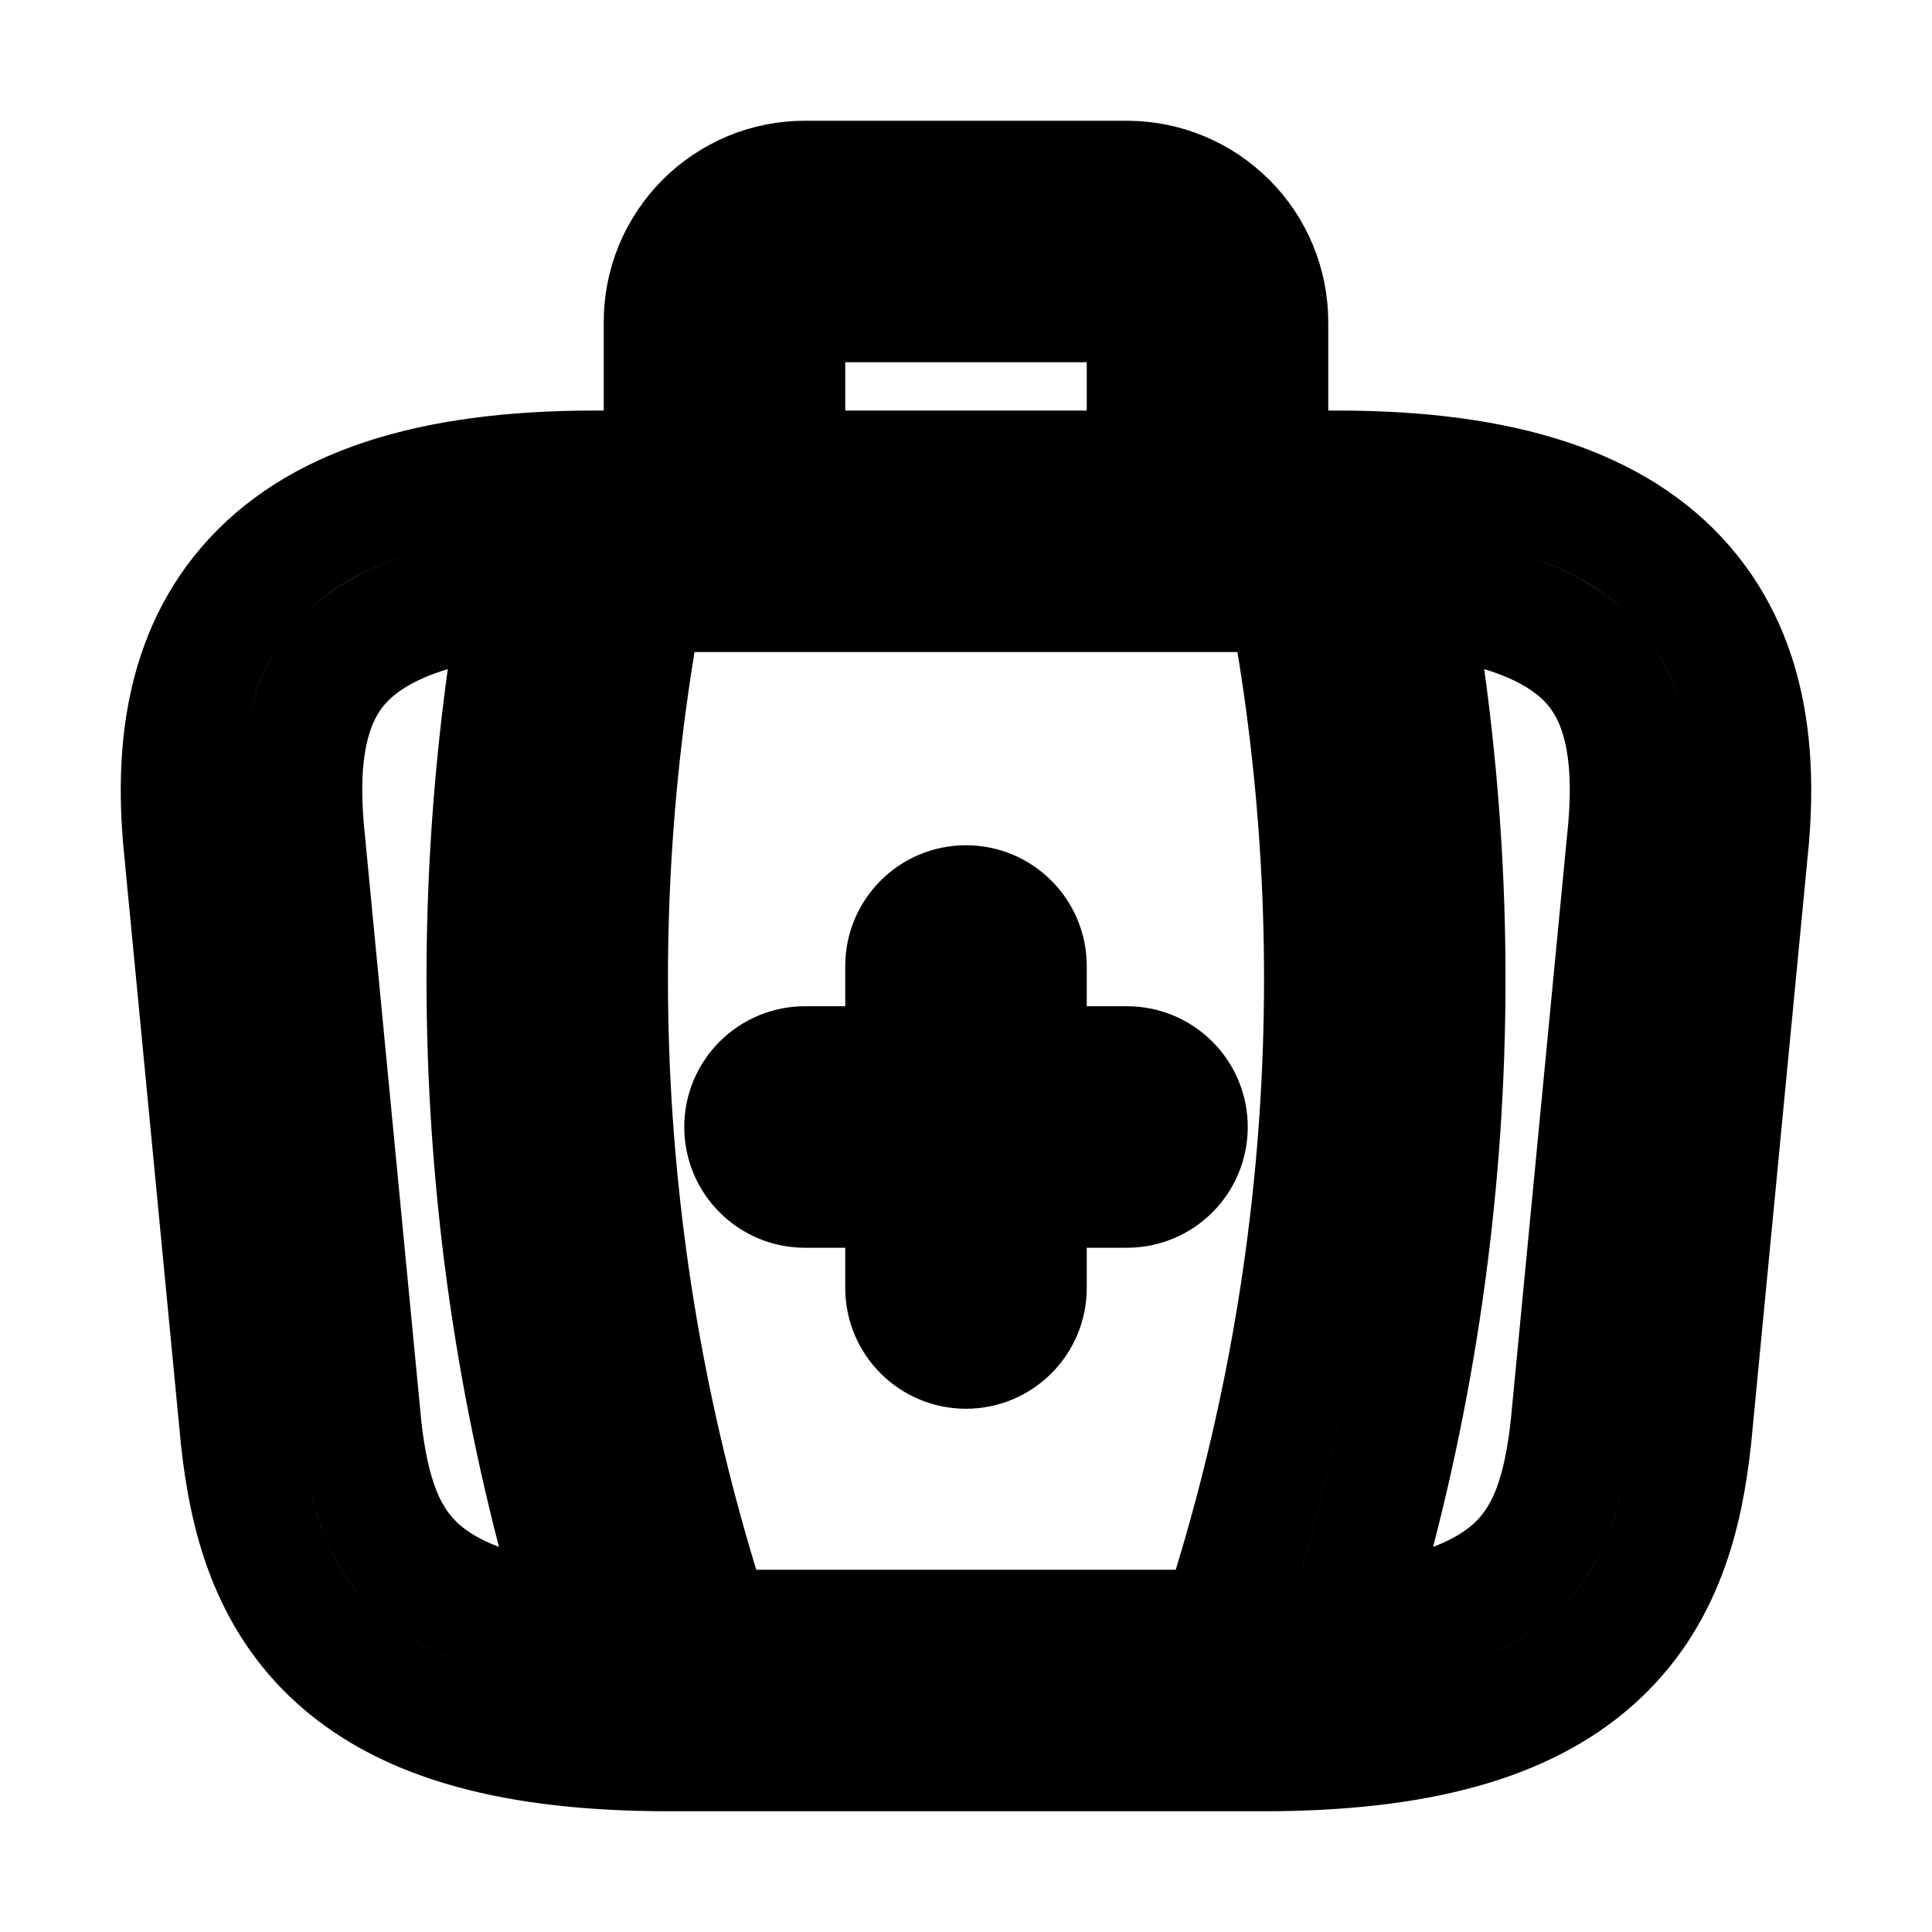
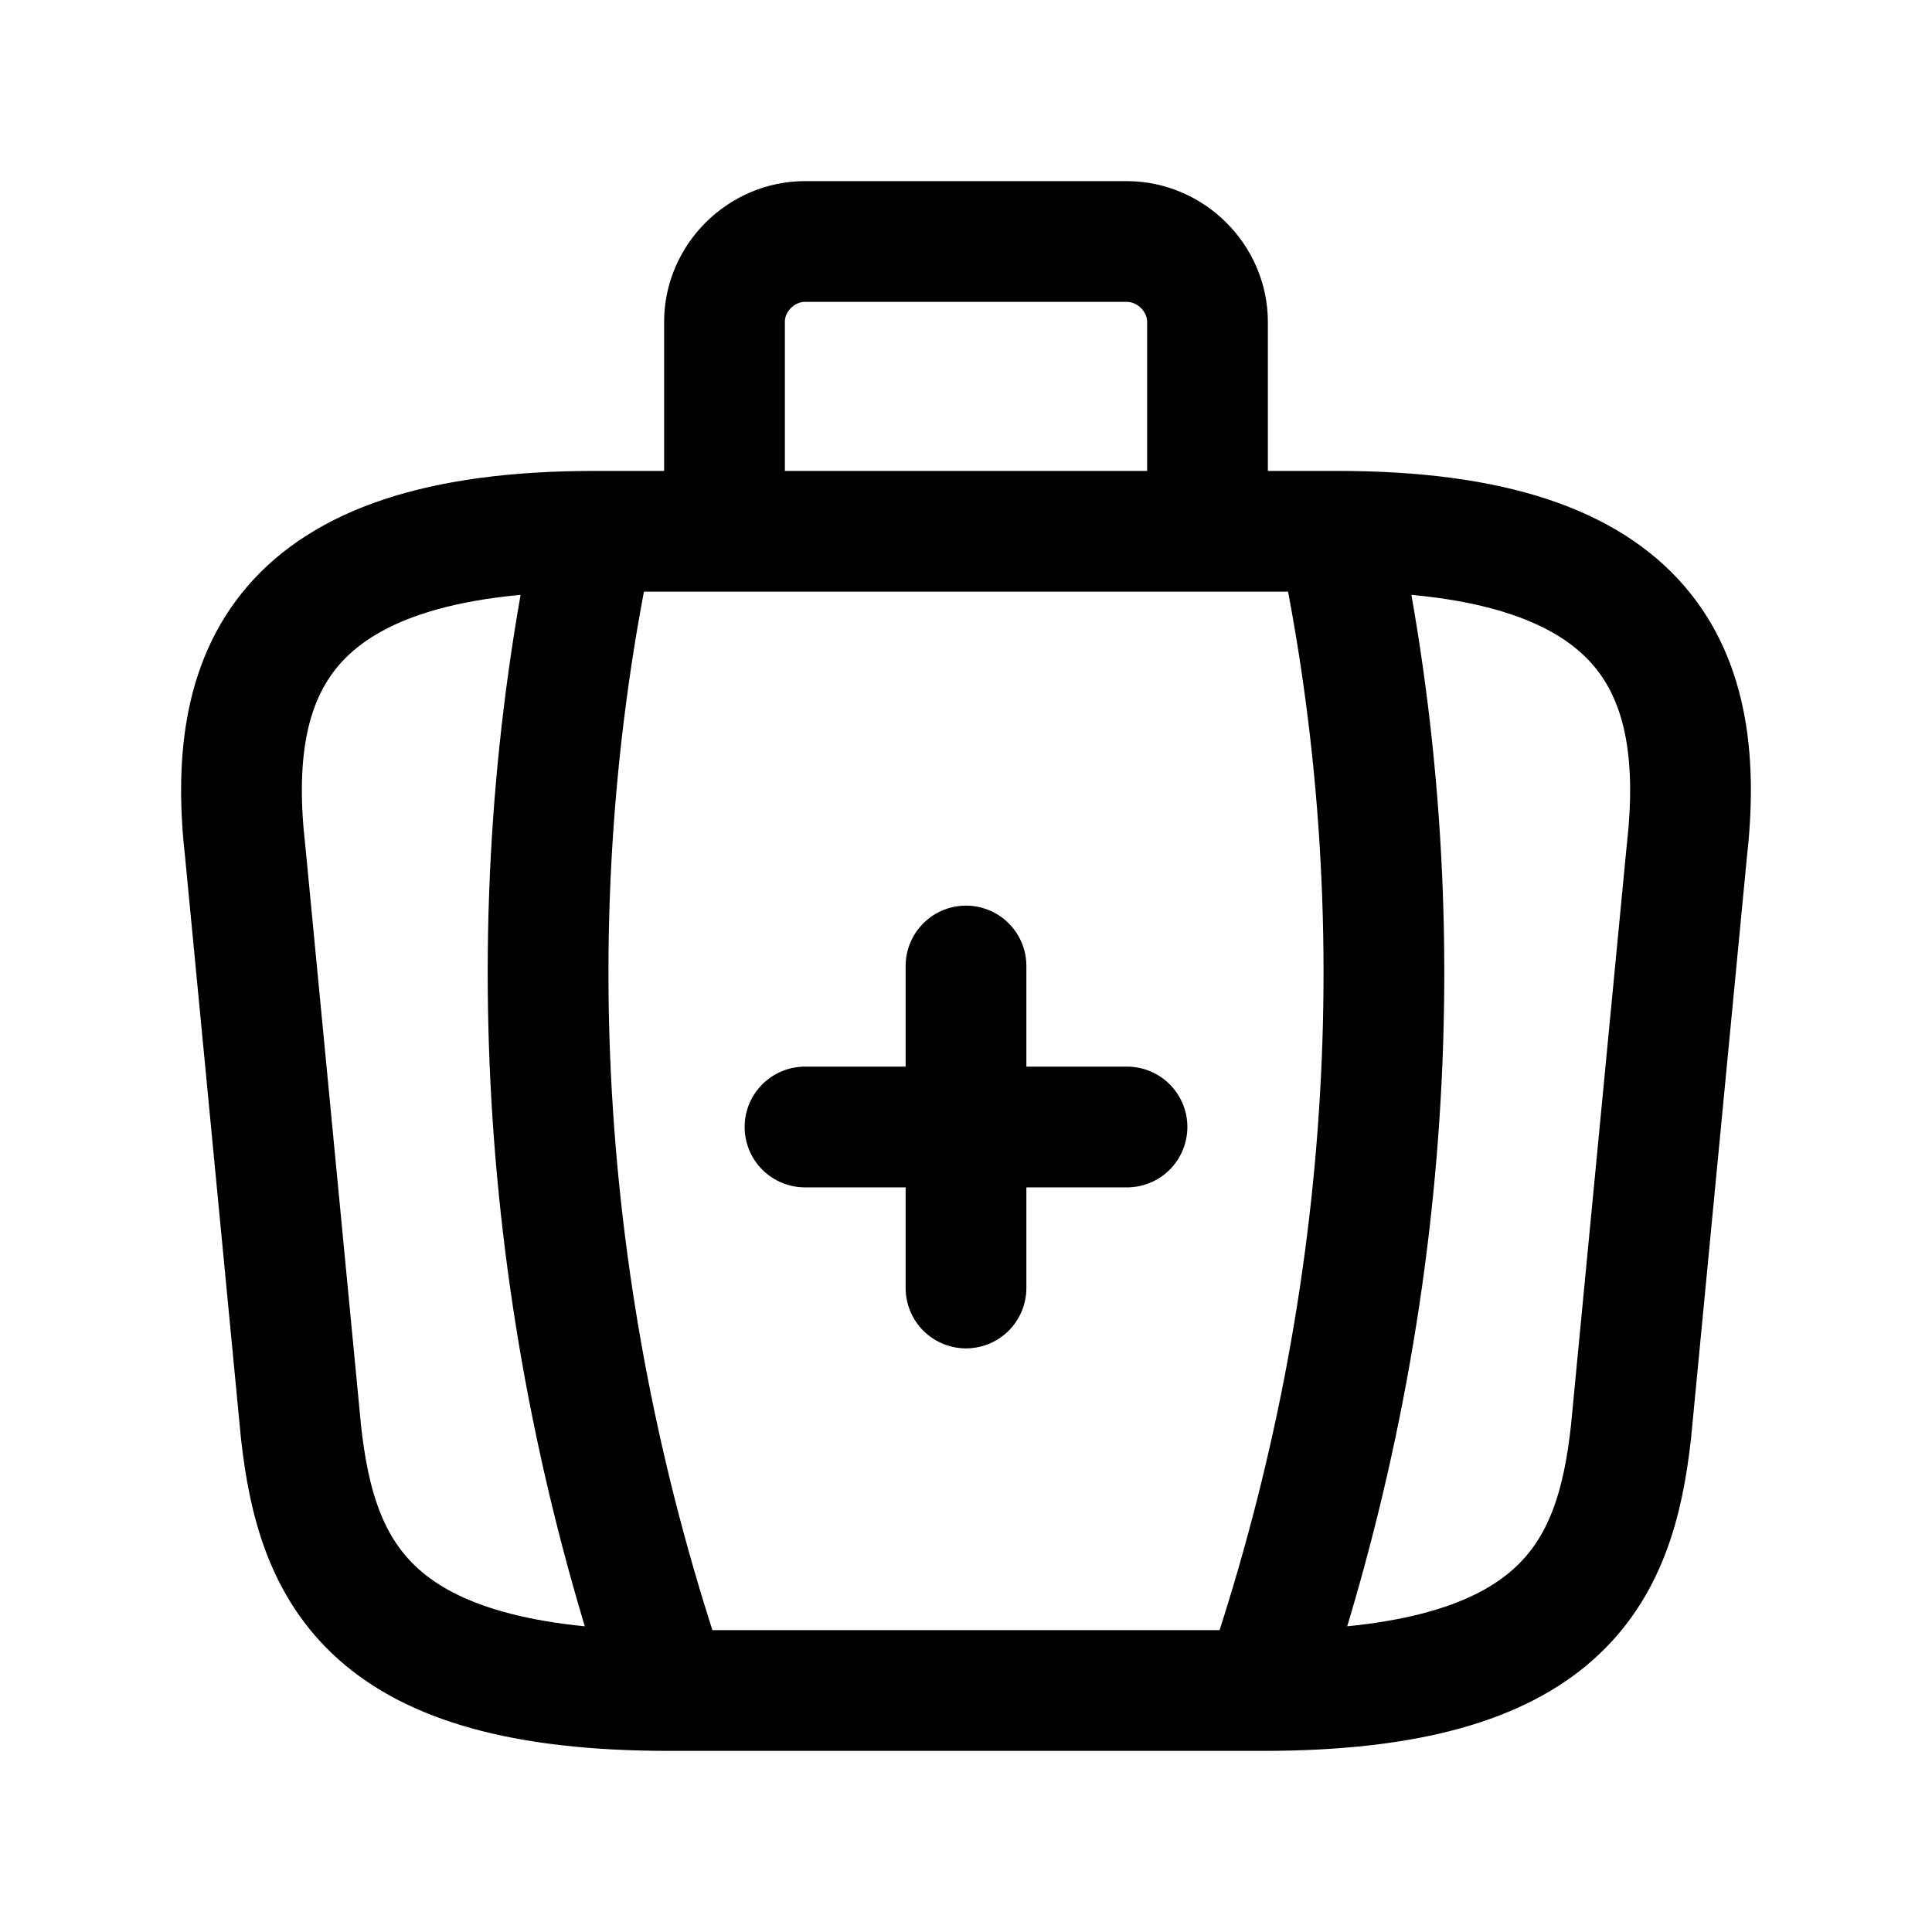
<svg xmlns="http://www.w3.org/2000/svg" width="24" height="24" fill="none" viewBox="0 0 24 24" stroke-width="1.5" stroke="currentColor" stroke-linecap="round" stroke-linejoin="round">
-   <path d="m20.26 17.787.746.082.001-.01zm.693-7.2-.745-.085-.001.013zm-17.906 0 .747-.072-.002-.013zm.692 7.2-.746.072v.01zm12.033 2.98.71.242zm-7.544 0 .71-.243zM14.25 5.999a.75.75 0 0 0 1.5 0zm.75-2h.75zm-.293-.705.53-.53zM14.001 3l.002-.75H14zm-4.385.076.287.693zm-.324.217-.531-.53zm-.217.325.694.286zM9 4h.75v-.003zm-.75 2a.75.75 0 0 0 1.5 0zm4.5 6a.75.75 0 0 0-1.5 0zm-1.5 4a.75.75 0 0 0 1.5 0zM14 14.75a.75.75 0 0 0 0-1.5zm-4-1.5a.75.75 0 0 0 0 1.5zM8.308 21v.75h7.384v-1.5H8.308zm7.384 0v.75c1.928 0 3.246-.372 4.102-1.135.868-.773 1.11-1.812 1.212-2.746l-.745-.082-.746-.082c-.09.83-.278 1.397-.719 1.79-.452.403-1.322.755-3.104.755zm4.569-3.213.746.072.693-7.2-.747-.072-.746-.072-.693 7.2zm.692-7.2.745.085c.132-1.16.058-2.427-.775-3.392-.834-.968-2.254-1.43-4.308-1.43v1.5c1.888 0 2.761.433 3.173.91.413.48.538 1.206.42 2.242zM16.615 6.6v-.75h-9.23v1.5h9.23zm-9.23 0v-.75c-2.054 0-3.474.462-4.308 1.43-.833.965-.907 2.232-.775 3.391l.745-.084.745-.085c-.117-1.036.007-1.763.42-2.242.412-.477 1.285-.91 3.173-.91zm-4.338 3.987-.747.072.693 7.2.746-.072.747-.072-.693-7.2zm.692 7.2-.745.082c.102.933.344 1.973 1.212 2.746.856.763 2.174 1.135 4.102 1.135v-1.5c-1.782 0-2.652-.352-3.104-.755-.441-.393-.628-.96-.72-1.79zm4.49 2.98-.71.242.08.234.709-.243.71-.243-.08-.233zm7.543 0-.71-.243-.08.233.71.243.71.243.08-.234zM16.615 6.6l-.733.157a25.86 25.86 0 0 1-.82 13.767l.71.243.71.242a27.36 27.36 0 0 0 .866-14.566zm-9.23 0-.733-.157a27.36 27.36 0 0 0 .867 14.566l.71-.242.709-.243a25.86 25.86 0 0 1-.82-13.767zM15 5.999h.75v-2h-1.5v2zm0-2h.75a1.75 1.75 0 0 0-.512-1.235l-.53.53-.531.53A.25.25 0 0 1 14.25 4zm-.293-.705.53-.53a1.75 1.75 0 0 0-1.234-.514L14 3l-.002.75c.067 0 .13.027.178.074zM14.001 3v-.75H9.999v1.5h4.002zM9.999 3v-.75c-.23 0-.457.045-.67.133l.287.693.287.693A.3.3 0 0 1 10 3.75zm-.383.076-.287-.693a1.8 1.8 0 0 0-.568.38l.53.53.531.53a.3.3 0 0 1 .081-.054zm-.324.217-.531-.53a1.8 1.8 0 0 0-.38.57l.694.285.694.286a.3.3 0 0 1 .053-.08zm-.217.325-.693-.286c-.088.213-.133.44-.132.67H9l.75-.003q0-.049.019-.094zM9 4h-.75v2h1.5V4zm3 8h-.75v4h1.5v-4zm2 2v-.75h-4v1.5h4z" />
+   <path d="M8.308 21h7.384m-7.384 0c-3.71 0-4.375-1.449-4.569-3.213l-.692-7.2C2.797 8.391 3.444 6.6 7.385 6.6M8.308 21c-1.584-4.634-1.949-9.6-.923-14.4M15.692 21c3.71 0 4.375-1.449 4.569-3.213l.692-7.2c.25-2.196-.397-3.987-4.338-3.987M15.692 21c1.584-4.634 1.949-9.6.923-14.4m0 0h-9.23M15 6.6V4c0-.545-.456-.998-1-1h-4c-.545 0-1.002.456-1 1v2.6m3 5.4v4m2-2h-4" />
</svg>
